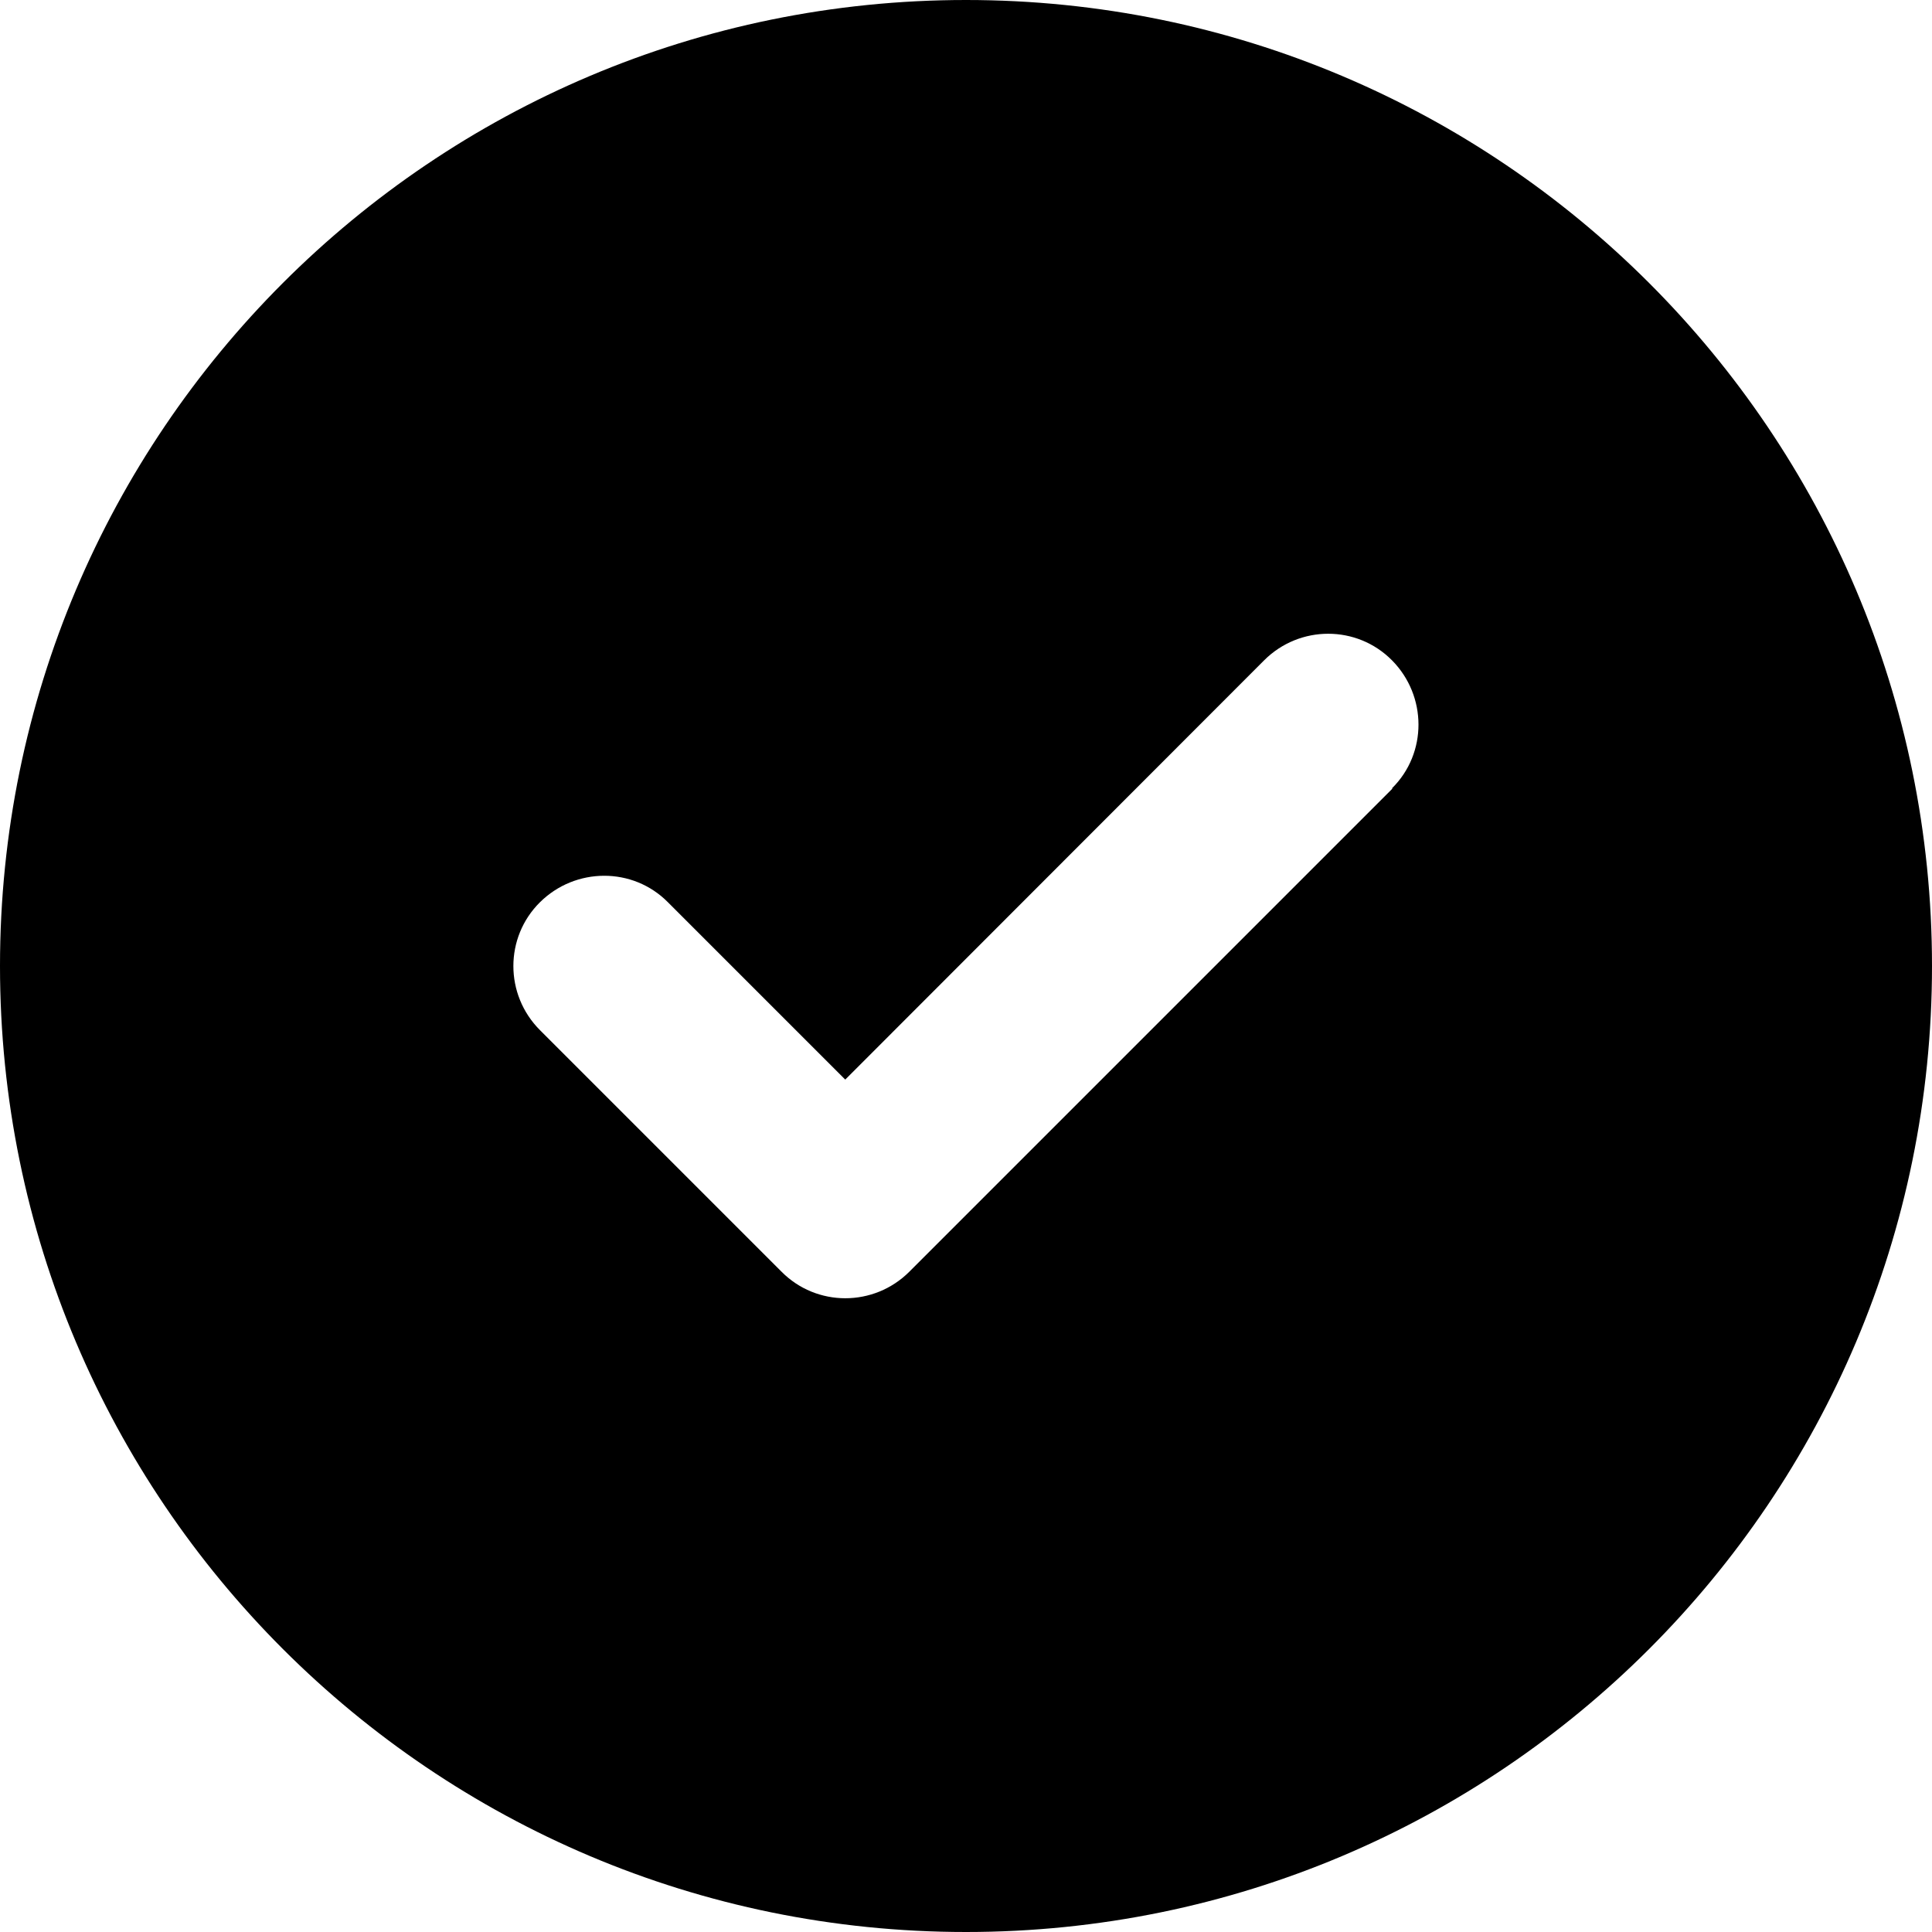
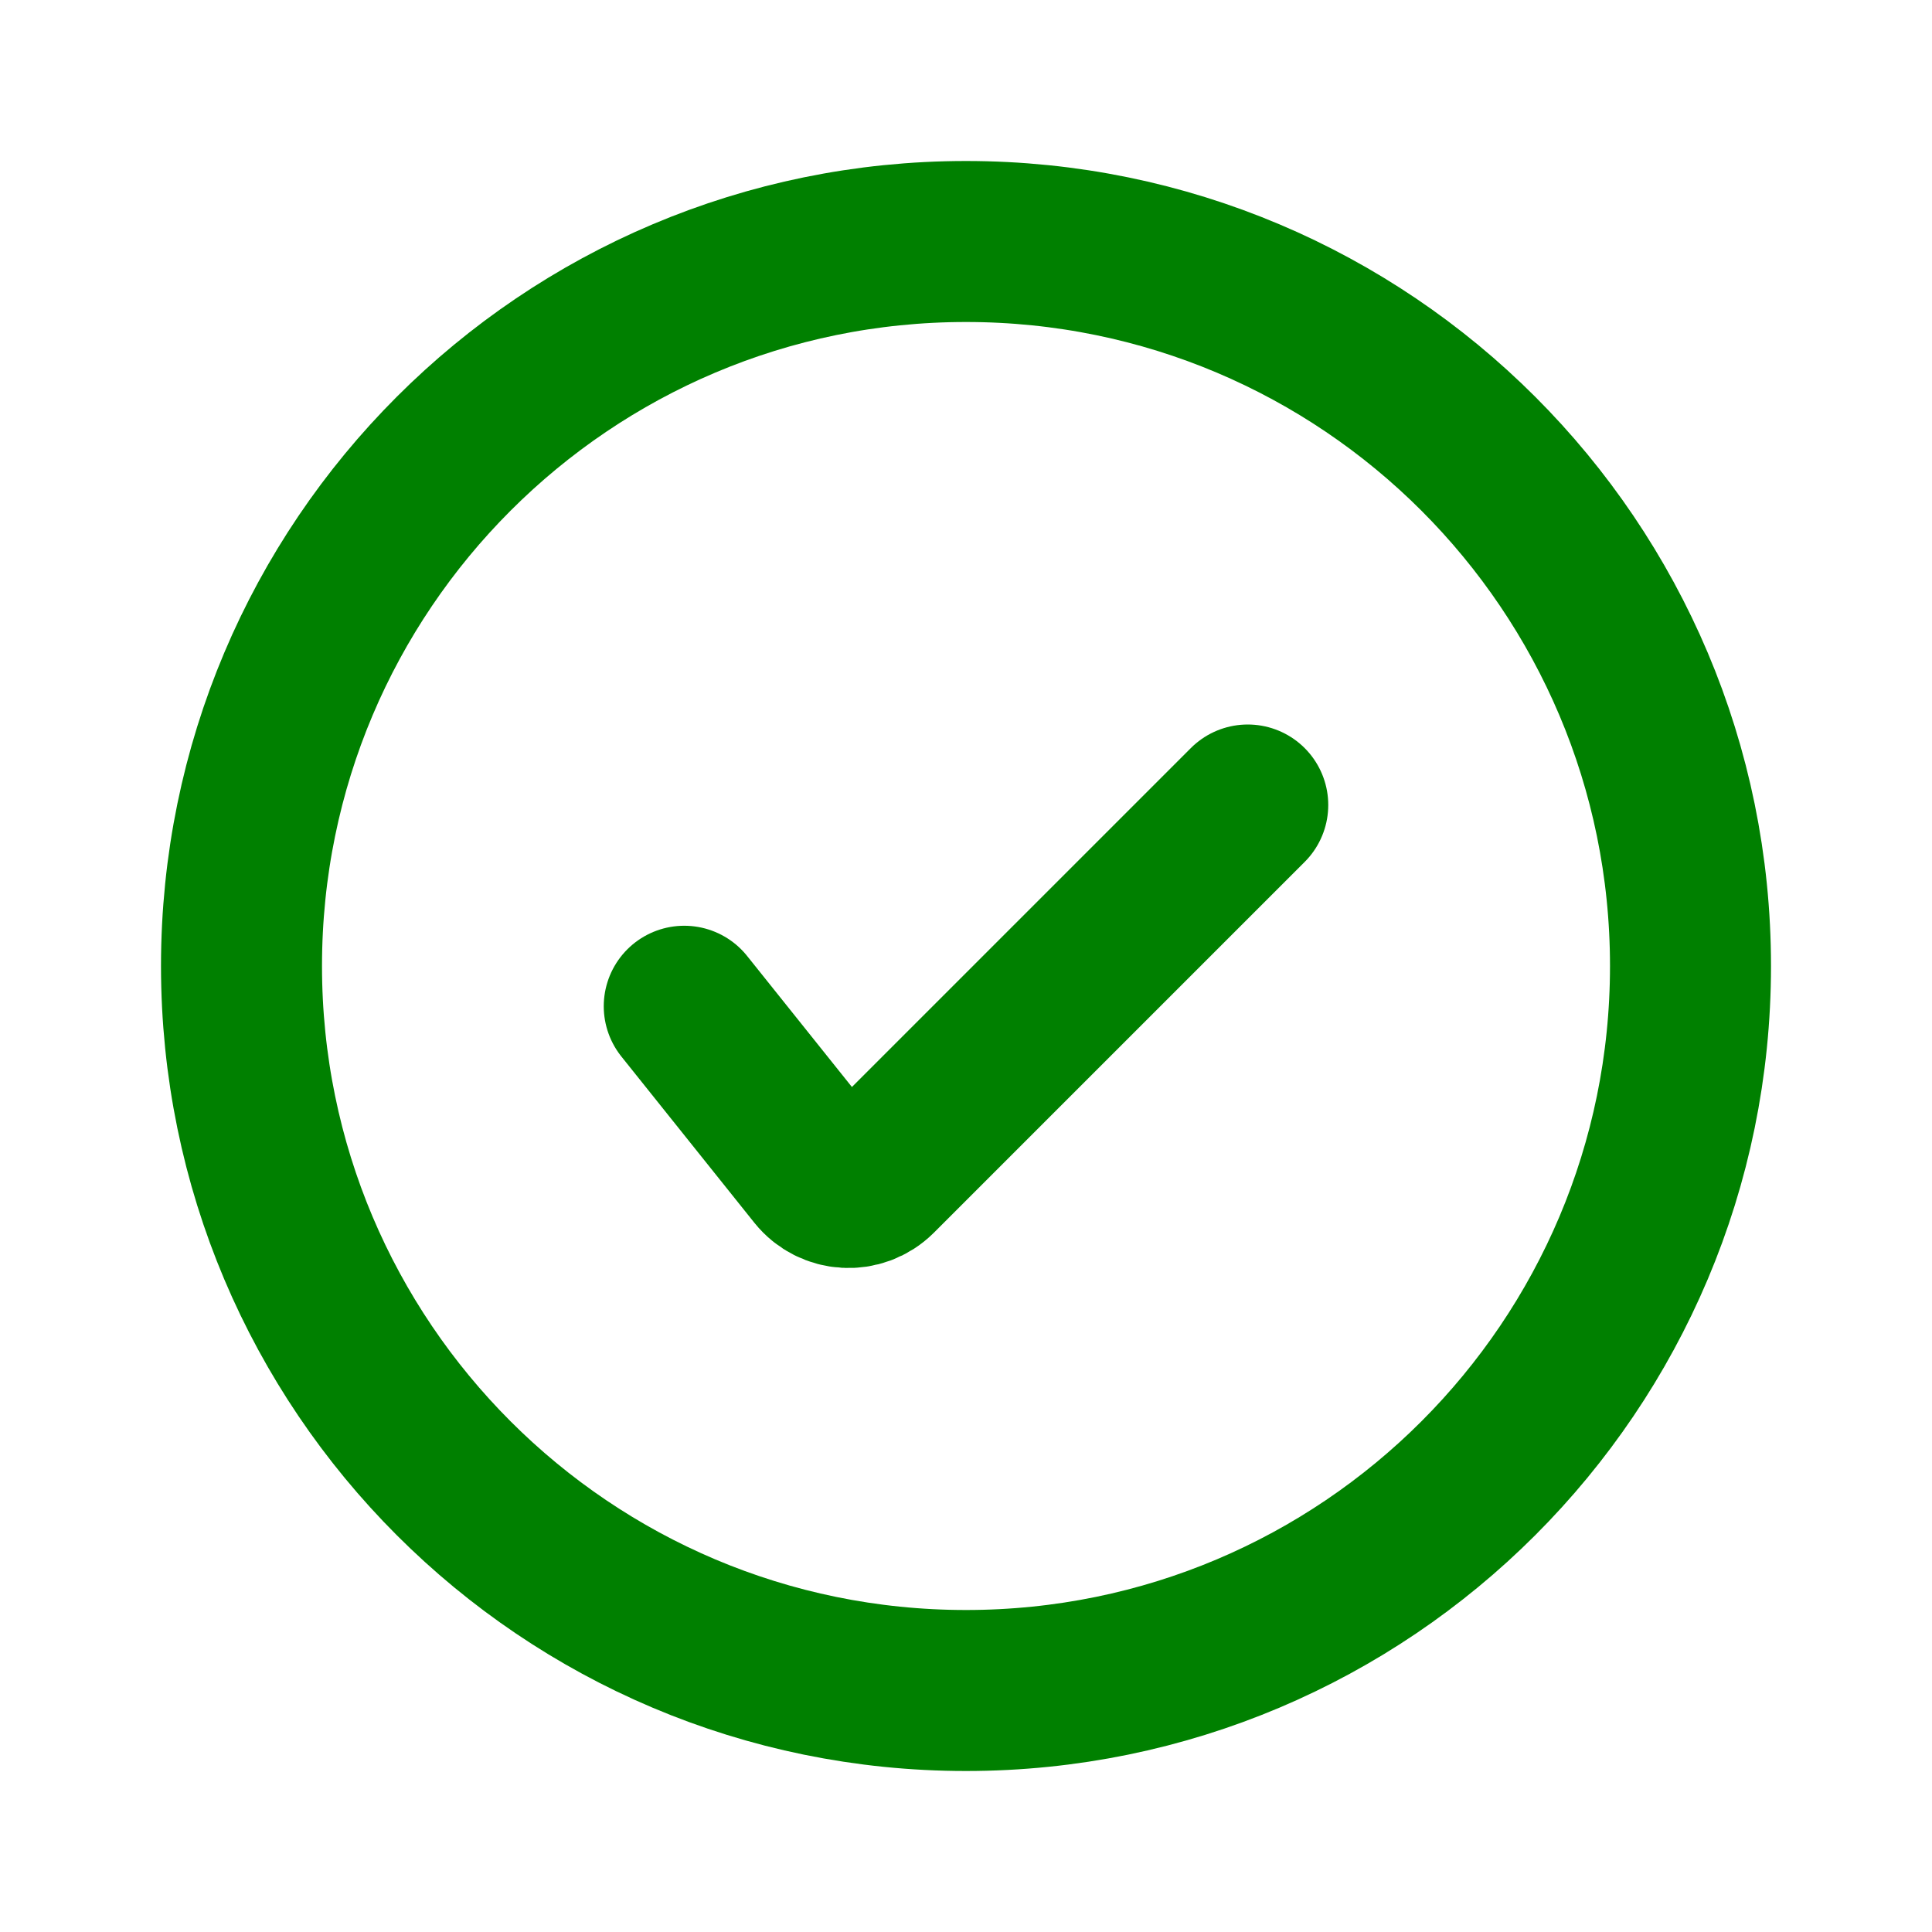
- <svg xmlns="http://www.w3.org/2000/svg" viewBox="0 0 512 512">
-   <path d="M256 512A256 256 0 1 0 256 0a256 256 0 1 0 0 512zM369 209L241 337c-9.4 9.4-24.6 9.4-33.9 0l-64-64c-9.4-9.4-9.4-24.6 0-33.9s24.6-9.4 33.9 0l47 47L335 175c9.4-9.4 24.6-9.4 33.9 0s9.4 24.6 0 33.9z" />
+ <svg xmlns="http://www.w3.org/2000/svg" viewBox="0 0 24 24" version="1.1" fill="#008000" style="--darkreader-inline-fill: #006600; --darkreader-inline-stroke: #72ff72;" stroke="#008000" data-darkreader-inline-fill="" data-darkreader-inline-stroke="">
+   <g id="SVGRepo_bgCarrier" stroke-width="0" />
+   <g id="SVGRepo_tracerCarrier" stroke-linecap="round" stroke-linejoin="round" />
+   <g id="SVGRepo_iconCarrier">
+     <g id="Page-1" stroke="none" stroke-width="1" fill="none" fill-rule="evenodd" data-darkreader-inline-stroke="" style="--darkreader-inline-stroke: none;">
+       <g id="Check">
+         <rect id="Rectangle" fill-rule="nonzero" x="0" y="0" width="24" height="24"> </rect>
+         <circle id="Oval" stroke="#008000" stroke-width="2" stroke-linecap="round" cx="12" cy="12" r="9" data-darkreader-inline-stroke="" style="--darkreader-inline-stroke: #72ff72;"> </circle>
+         <path d="M8.5,12.5 L10.151,14.564 C10.337,14.796 10.684,14.816 10.895,14.605 L15.5,10" id="Path" stroke="#008000" stroke-width="2" stroke-linecap="round" data-darkreader-inline-stroke="" style="--darkreader-inline-stroke: #72ff72;"> </path>
+       </g>
+     </g>
+   </g>
</svg>
